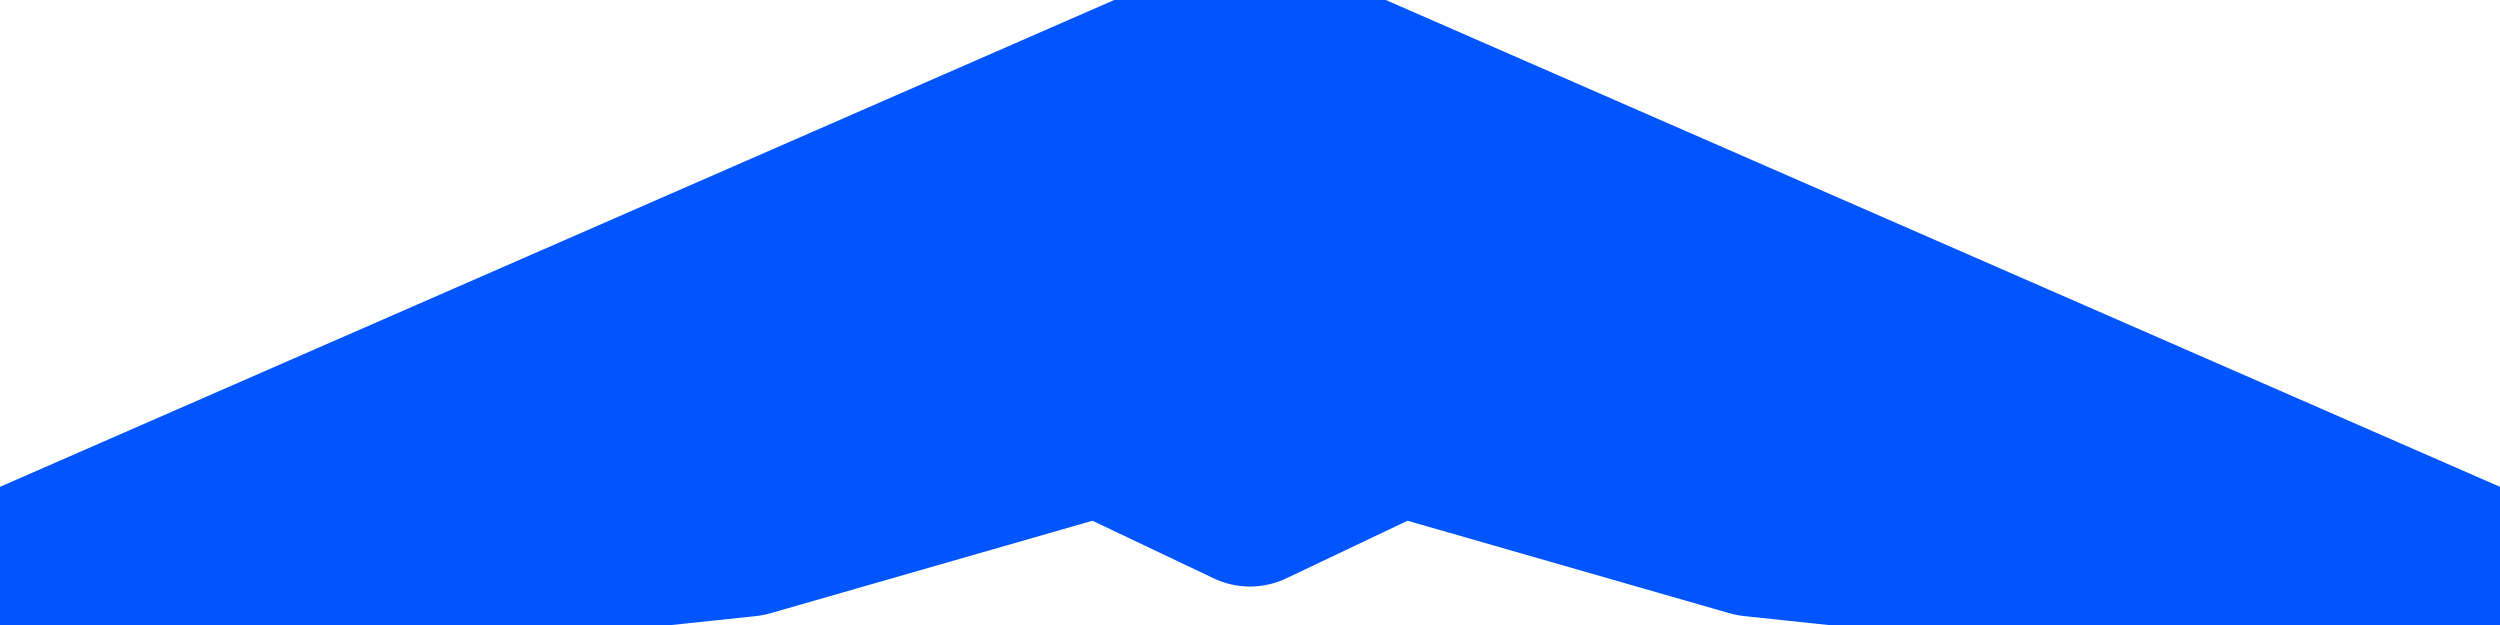
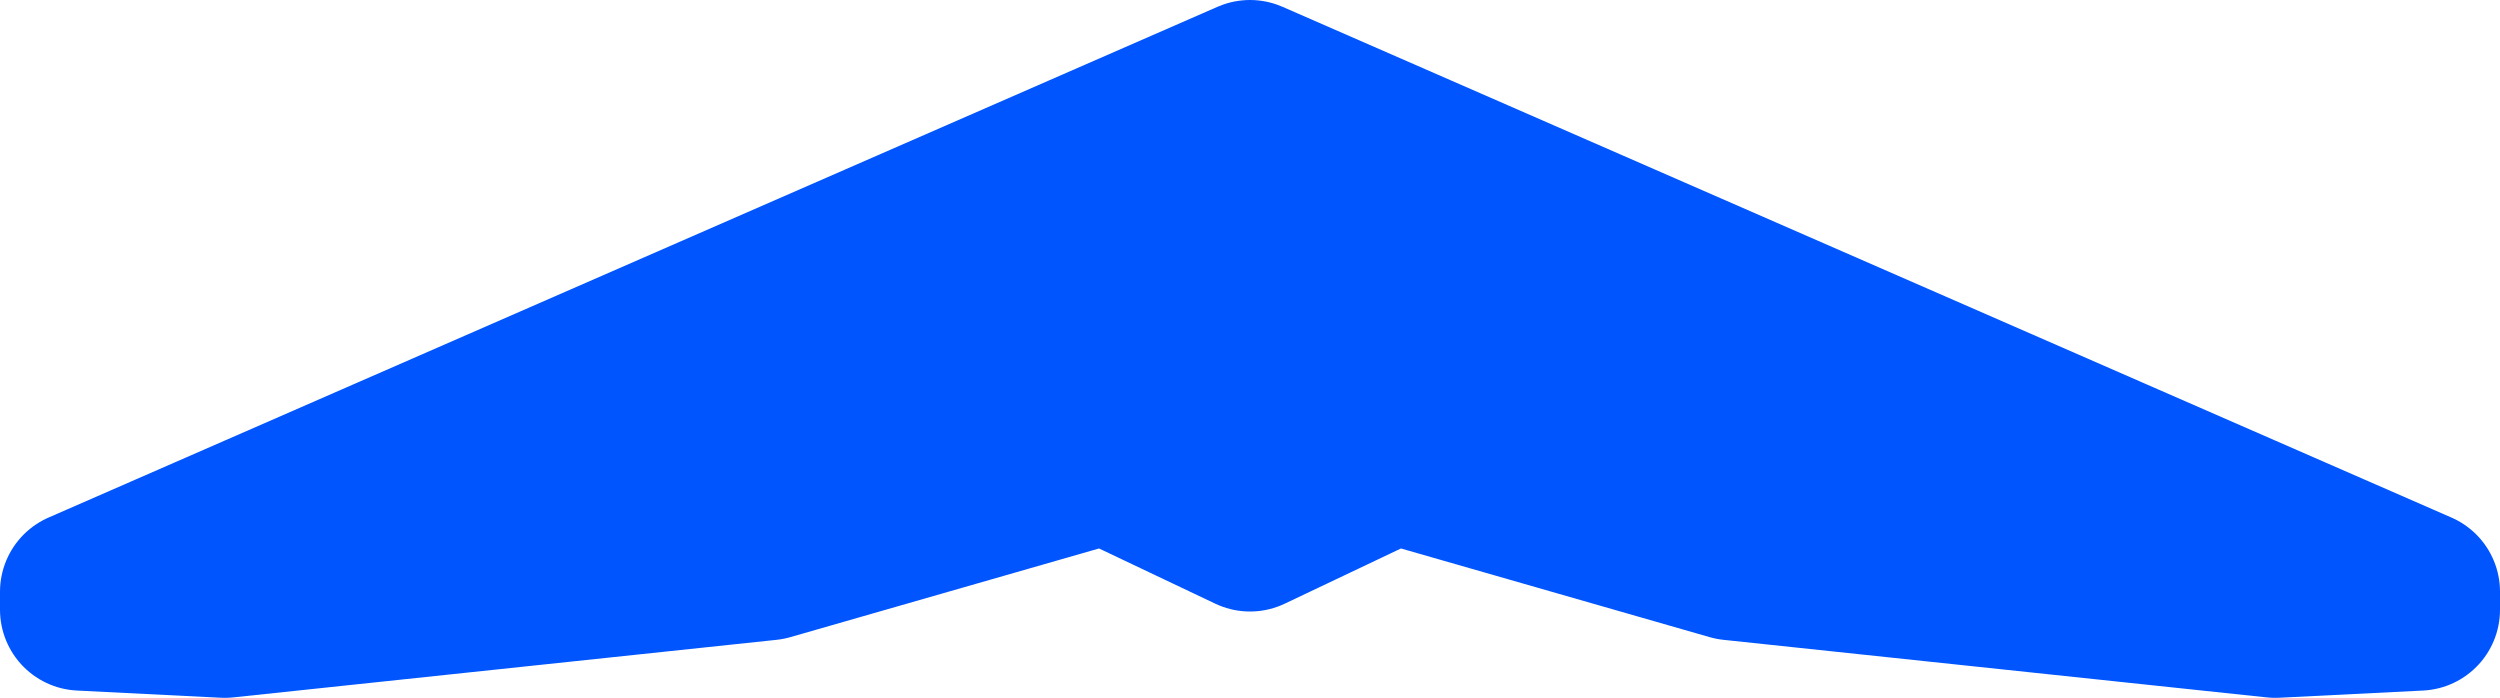
- <svg xmlns="http://www.w3.org/2000/svg" viewBox="67 24 666 165" width="1600" height="400">
-   <polygon points="75,174 400,32 725,174 725,179 685,181 534,165 440,138 400,157 360,138 266,165 115,181 75,179" fill="#0055FF" stroke="#0055FF" stroke-width="45" stroke-linejoin="round" />
+ <svg xmlns="http://www.w3.org/2000/svg" viewBox="52.5 9.5 695 194">
+   <path fill="#05f" stroke="#05f" stroke-linejoin="round" stroke-width="45" d="M75 174 400 32l325 142v5l-40 2-151-16-94-27-40 19-40-19-94 27-151 16-40-2z" />
</svg>
